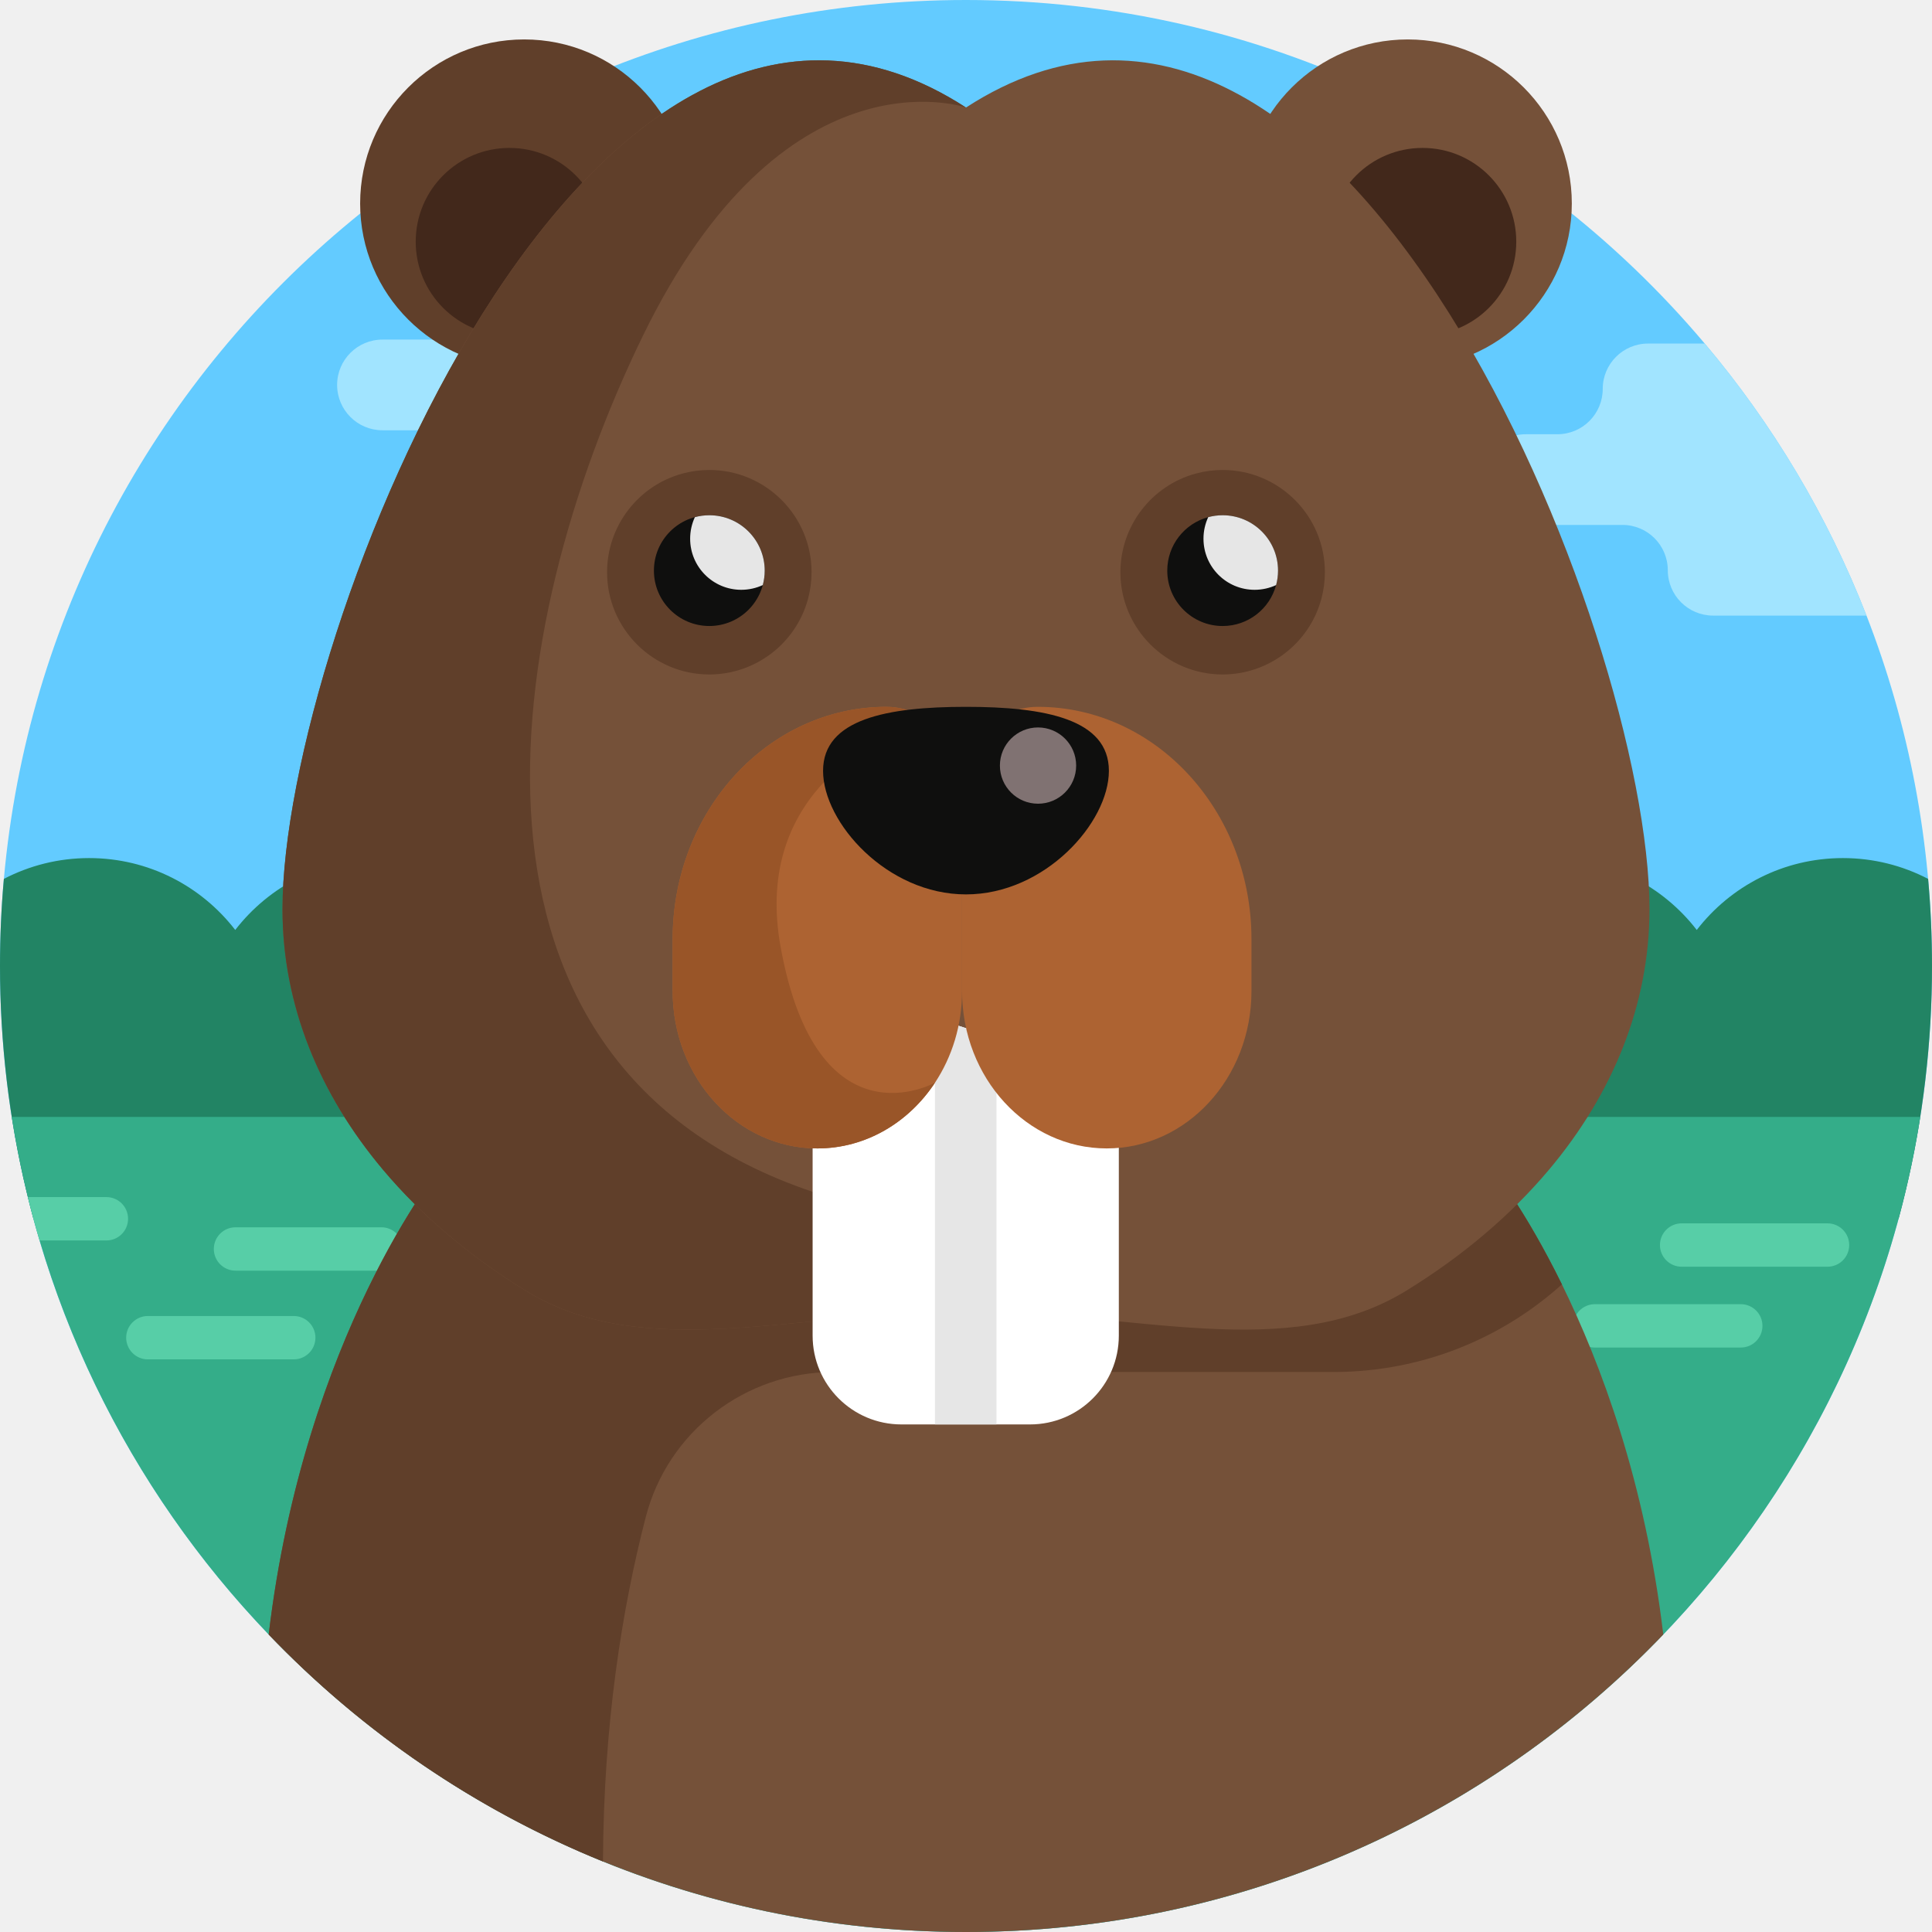
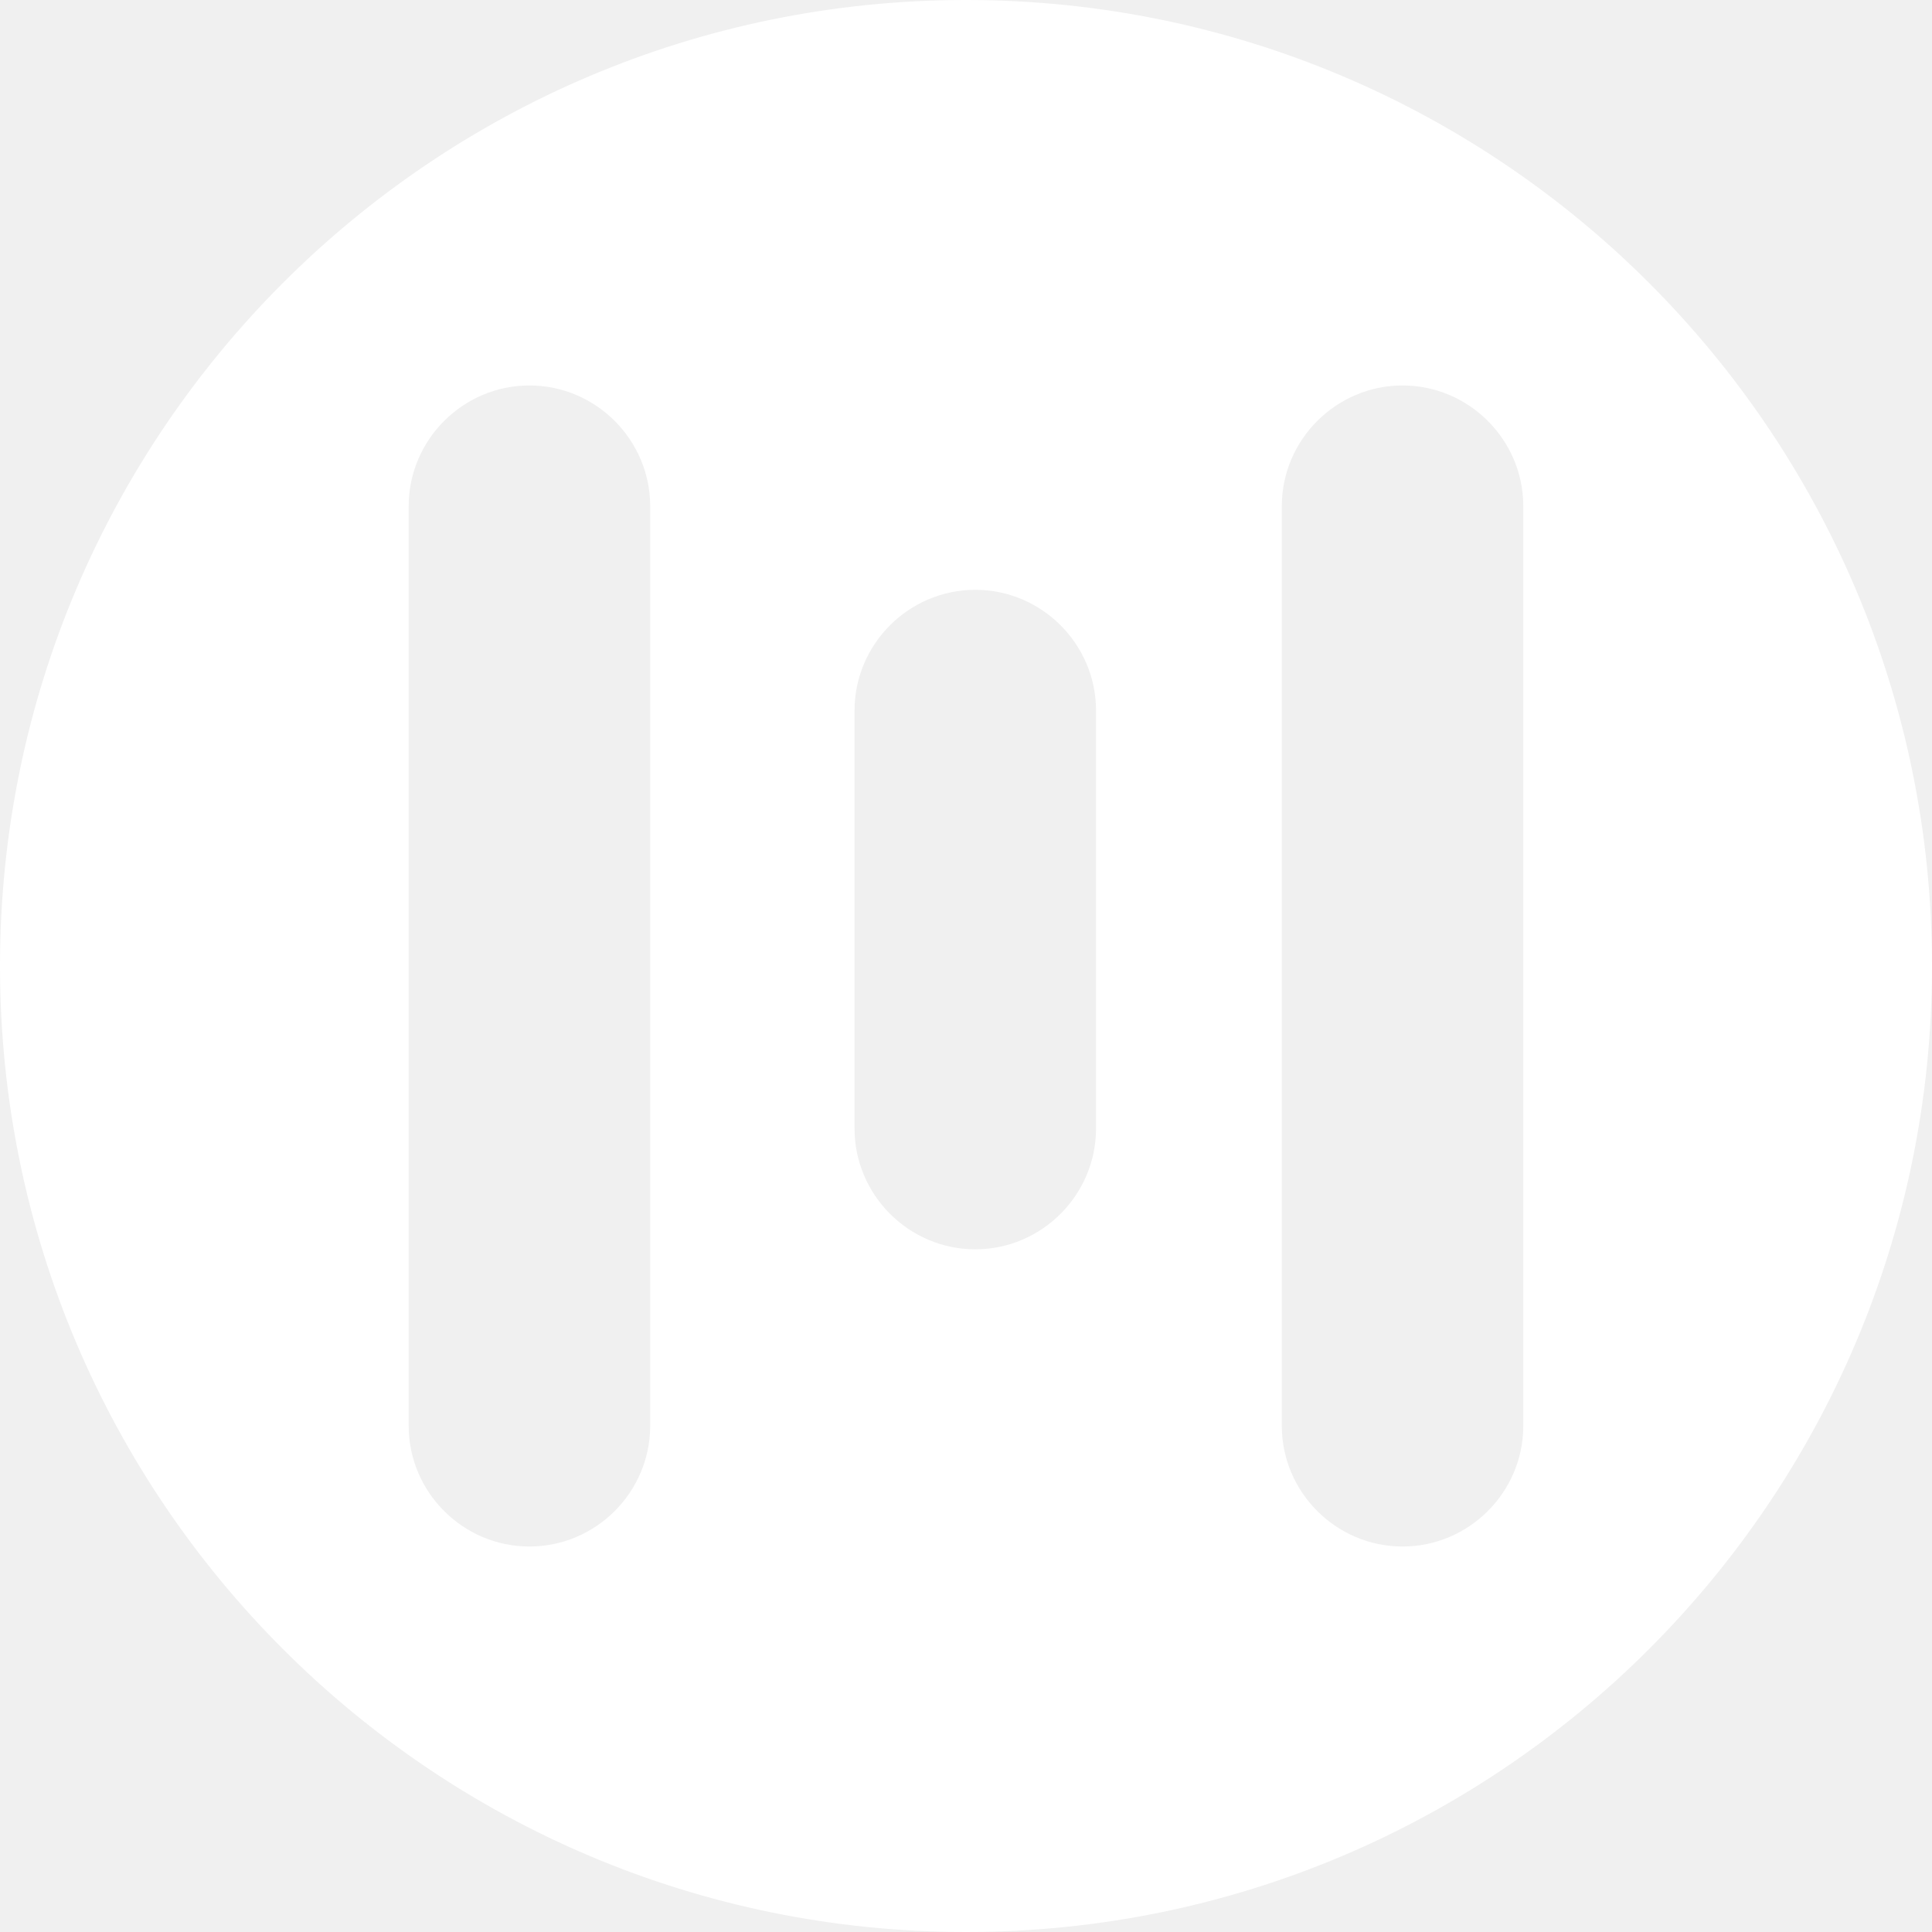
- <svg xmlns="http://www.w3.org/2000/svg" version="1.1" id="Capa_1" x="0px" y="0px" viewBox="0 0 512 512" style="enable-background:new 0 0 512 512;" xml:space="preserve">
-   <path style="fill:#63CBFF;" d="M511.999,255.999c0,17.021-1.661,33.656-4.838,49.747c-3.291,16.697-8.202,32.81-14.566,48.17  c-6.447,15.579-14.399,30.386-23.677,44.23C423.016,466.797,344.794,511.999,256,511.999c-41.179,0-80.081-9.718-114.541-27  c-39.852-19.968-73.77-50.04-98.398-86.852c-9.258-13.845-17.209-28.651-23.667-44.23c-6.363-15.36-11.274-31.472-14.566-48.18  c-3.166-16.091-4.827-32.716-4.827-49.737C0.001,114.615,114.615,0,256,0c78.534,0,148.814,35.37,195.772,91.042  c17.993,21.326,32.569,45.651,42.872,72.098C505.845,191.926,511.999,223.252,511.999,255.999z" />
-   <g>
-     <path style="fill:#A1E4FF;" d="M197.485,53.947L197.485,53.947c0-6.636-5.38-12.016-12.016-12.016h-66.873   c-6.636,0-12.016,5.38-12.016,12.016l0,0c0,6.636,5.38,12.016,12.016,12.016h8.36c6.636,0,12.016,5.38,12.016,12.016l0,0   c0,6.636-5.38,12.016-12.016,12.016h-25.601c-6.636,0-12.016,5.38-12.016,12.016l0,0c0,6.636,5.38,12.016,12.016,12.016h66.873   c6.636,0,12.016-5.38,12.016-12.016l0,0c0-6.636,5.38-12.016,12.016-12.016h25.6c6.636,0,12.016-5.38,12.016-12.016l0,0   c0-6.636-5.38-12.016-12.016-12.016h-8.359C202.864,65.963,197.485,60.584,197.485,53.947z" />
-     <path style="fill:#A1E4FF;" d="M494.644,163.14h-40.646c-6.635,0-12.016-5.381-12.016-12.016c0-3.323-1.348-6.322-3.521-8.495   s-5.183-3.521-8.495-3.521h-25.6c-6.635,0-12.016-5.381-12.016-12.016c0-3.323,1.348-6.322,3.521-8.495s5.183-3.521,8.495-3.521   h8.359c6.646,0,12.016-5.381,12.016-12.016s5.381-12.016,12.016-12.016h15.015C469.765,112.368,484.341,136.693,494.644,163.14z" />
-   </g>
-   <path style="fill:#228464;" d="M511.999,255.999c0,2.508-0.031,4.995-0.104,7.481c-0.596,20.532-3.605,40.458-8.756,59.507  c-4.66,1.463-9.613,2.257-14.754,2.257c-15.767,0-29.78-7.471-38.724-19.048c-8.955,11.577-22.967,19.048-38.734,19.048  c-15.767,0-29.79-7.471-38.734-19.048c-8.944,11.577-22.956,19.048-38.734,19.048c-15.767,0-29.78-7.471-38.724-19.048  c-8.955,11.577-22.967,19.048-38.734,19.048s-29.78-7.471-38.734-19.048c-8.944,11.577-22.956,19.048-38.724,19.048  c-15.778,0-29.79-7.471-38.734-19.048c-8.944,11.577-22.967,19.048-38.734,19.048s-29.78-7.471-38.734-19.048  c-8.944,11.577-22.956,19.048-38.724,19.048c-5.141,0-10.094-0.794-14.754-2.257c-5.151-19.048-8.161-38.975-8.756-59.507  C0.032,260.994,0,258.507,0,255.999c0-7.784,0.345-15.485,1.024-23.082c6.76-3.521,14.44-5.517,22.591-5.517  c15.767,0,29.78,7.461,38.724,19.048c8.955-11.588,22.967-19.048,38.734-19.048s29.79,7.461,38.734,19.048  c8.944-11.588,22.956-19.048,38.734-19.048c15.767,0,29.78,7.461,38.724,19.048c8.955-11.588,22.967-19.048,38.734-19.048  s29.78,7.461,38.734,19.048c8.944-11.588,22.956-19.048,38.724-19.048c15.778,0,29.79,7.461,38.734,19.048  c8.944-11.588,22.967-19.048,38.734-19.048c15.767,0,29.78,7.461,38.734,19.048c8.944-11.588,22.956-19.048,38.724-19.048  c8.15,0,15.83,1.996,22.591,5.517C511.654,240.514,511.999,248.215,511.999,255.999z" />
-   <path style="fill:#34AD89;" d="M508.886,295.988C489.691,418.376,383.779,511.999,256,511.999  c-116.119,0-214.172-77.312-245.509-183.264c-1.128-3.793-2.163-7.628-3.103-11.494c-1.724-6.98-3.145-14.064-4.274-21.253H508.886z  " />
-   <g>
-     <path style="fill:#57CEA7;" d="M101.073,336.739H62.412c-3.174,0-5.747-2.573-5.747-5.747l0,0c0-3.174,2.573-5.747,5.747-5.747   h38.661c3.174,0,5.747,2.573,5.747,5.747l0,0C106.819,334.166,104.247,336.739,101.073,336.739z" />
-     <path style="fill:#57CEA7;" d="M77.845,360.249H39.184c-3.174,0-5.747-2.573-5.747-5.747l0,0c0-3.174,2.573-5.747,5.747-5.747   h38.661c3.174,0,5.747,2.573,5.747,5.747l0,0C83.592,357.676,81.019,360.249,77.845,360.249z" />
-     <path style="fill:#57CEA7;" d="M169.274,410.926h-38.661c-3.174,0-5.747-2.573-5.747-5.747l0,0c0-3.174,2.573-5.747,5.747-5.747   h38.661c3.174,0,5.747,2.573,5.747,5.747l0,0C175.021,408.354,172.447,410.926,169.274,410.926z" />
-     <path style="fill:#57CEA7;" d="M214.727,450.111h-38.661c-3.174,0-5.747-2.573-5.747-5.747l0,0c0-3.174,2.573-5.747,5.747-5.747   h38.661c3.174,0,5.747,2.573,5.747,5.747l0,0C220.474,447.537,217.9,450.111,214.727,450.111z" />
-     <path style="fill:#57CEA7;" d="M33.939,322.988c0,1.588-0.648,3.03-1.682,4.065c-1.034,1.034-2.476,1.682-4.065,1.682H10.491   c-1.128-3.793-2.163-7.628-3.103-11.494h20.804C31.368,317.241,33.939,319.811,33.939,322.988z" />
-     <path style="fill:#57CEA7;" d="M484.31,335.694h-38.661c-3.174,0-5.747-2.573-5.747-5.747l0,0c0-3.174,2.573-5.747,5.747-5.747   h38.661c3.174,0,5.747,2.573,5.747,5.747l0,0C490.057,333.121,487.483,335.694,484.31,335.694z" />
-     <path style="fill:#57CEA7;" d="M461.322,357.114h-38.661c-3.174,0-5.747-2.573-5.747-5.747l0,0c0-3.174,2.573-5.747,5.747-5.747   h38.661c3.174,0,5.747,2.573,5.747,5.747l0,0C467.069,354.541,464.495,357.114,461.322,357.114z" />
-     <path style="fill:#57CEA7;" d="M379.82,385.326h-38.661c-3.174,0-5.747-2.573-5.747-5.747l0,0c0-3.174,2.573-5.747,5.747-5.747   h38.661c3.174,0,5.747,2.573,5.747,5.747l0,0C385.567,382.754,382.993,385.326,379.82,385.326z" />
-     <path style="fill:#57CEA7;" d="M417.436,435.481h-38.661c-3.174,0-5.747-2.573-5.747-5.747l0,0c0-3.174,2.573-5.747,5.747-5.747   h38.661c3.174,0,5.747,2.573,5.747,5.747l0,0C423.183,432.909,420.61,435.481,417.436,435.481z" />
-   </g>
-   <path style="fill:#755139;" d="M440.786,433.163C394.194,481.75,328.626,512,255.996,512s-138.198-30.25-184.779-78.827  c4.796-40.427,16.52-71.784,26.843-92.797c9.916-20.156,18.526-30.804,18.526-30.804h278.82c0,0,8.61,10.647,18.516,30.804  C424.245,361.389,435.979,392.746,440.786,433.163z" />
-   <path style="fill:#603F2A;" d="M395.406,309.572H184.358h-59.252c-2.697-2.301-8.52,0-8.52,0h-0.01c0,0-35.955,44.419-45.369,123.59  l0.01,0.01c24.764,25.819,54.878,46.467,88.576,60.134c0.175-36.394,5.031-66.906,11.348-91.306  c5.864-22.651,26.393-38.406,49.79-38.406H353.37c19.111,0,36.833-5.914,51.461-16.029c1.202-0.826,2.372-1.682,3.542-2.581  c1.912-1.463,3.762-2.999,5.548-4.608C404.016,320.22,395.406,309.572,395.406,309.572z" />
-   <circle style="fill:#755139;" cx="373.069" cy="53.93" r="43.479" />
-   <circle style="fill:#42281B;" cx="376.987" cy="64.042" r="24.841" />
-   <circle style="fill:#603F2A;" cx="138.918" cy="53.93" r="43.479" />
-   <circle style="fill:#42281B;" cx="135.01" cy="64.042" r="24.841" />
-   <path style="fill:#755139;" d="M437.132,240.984c0,25.286-9.749,48.922-26.624,68.994c-10.198,12.121-22.977,22.935-37.794,32.047  c-31.504,19.414-72.244,5.517-116.715,5.517h-0.731c-44.199,0.146-84.668,13.793-115.994-5.517  c-14.817-9.112-27.596-19.926-37.783-32.047c-16.886-20.072-26.624-43.708-26.624-68.994c0-72.965,81.073-277.242,181.112-212.5  c0.01,0.01,0.021,0.01,0.021,0.01C356.049-36.289,437.132,168.019,437.132,240.984z" />
-   <path style="fill:#603F2A;" d="M255.269,347.543c-44.199,0.146-84.668,13.793-115.994-5.517  c-14.817-9.112-27.596-19.926-37.783-32.047c-16.886-20.072-26.624-43.708-26.624-68.994c0-72.965,81.073-277.242,181.112-212.5  c-1.108-0.366-48.483-15.799-85.661,60.614c-37.616,77.322-55.693,192.783,45.035,226.742  C256.334,329.654,262.447,340.061,255.269,347.543z" />
-   <path style="fill:#FFFFFF;" d="M296.501,259.414v94.538c0,13.018-10.54,23.536-23.536,23.536h-34.077  c-12.996,0-23.536-10.518-23.536-23.536v-94.538l32.425,10.41l8.15,2.63l8.15-2.63L296.501,259.414z" />
-   <polygon style="fill:#E6E6E6;" points="264.076,269.823 264.076,377.487 247.777,377.487 247.777,269.823 255.927,272.453 " />
-   <path style="fill:#AD6332;" d="M254.955,209.136v53.509c0,9.07-2.664,17.46-7.189,24.304c-6.959,10.533-18.317,17.397-31.159,17.397  c-21.18,0-38.348-18.672-38.348-41.702v-13.74c0-17.011,6.343-32.402,16.593-43.551c10.24-11.139,24.409-18.035,40.04-18.035  c3.751,0,7.262,1.118,10.271,3.082C251.026,194.194,254.955,201.174,254.955,209.136z" />
-   <path style="fill:#995528;" d="M247.777,286.918l-0.01,0.031c-6.959,10.533-18.317,17.397-31.159,17.397  c-21.18,0-38.348-18.672-38.348-41.702v-13.74c0-17.011,6.343-32.402,16.593-43.551c10.24-11.139,24.409-18.035,40.04-18.035  c3.751,0,7.262,1.118,10.271,3.082c-16.488,5.987-45.296,22.12-38.275,60.656C216.607,304.347,247.777,286.918,247.777,286.918z" />
-   <path style="fill:#AD6332;" d="M293.304,304.345L293.304,304.345c-21.18,0-38.349-18.669-38.349-41.7v-53.514  c0-12.048,8.982-21.814,20.061-21.814l0,0c31.28,0,56.636,27.573,56.636,61.585v13.743  C331.653,285.676,314.483,304.345,293.304,304.345z" />
-   <path style="fill:#0F0F0E;" d="M293.867,204.28c0,13.727-16.957,32.745-37.873,32.745s-37.873-19.019-37.873-32.745  c0-13.727,16.957-16.963,37.873-16.963S293.867,190.553,293.867,204.28z" />
-   <circle style="fill:#807272;" cx="275.089" cy="202.887" r="10.105" />
-   <g>
-     <path style="fill:#603F2A;" d="M324.015,178.74c-14.941,0-27.096-12.155-27.096-27.096c0-12.23,8.242-22.989,20.043-26.162   c2.31-0.621,4.681-0.934,7.053-0.934c14.941,0,27.096,12.155,27.096,27.096c0,2.371-0.315,4.743-0.933,7.049   C347.003,170.498,336.246,178.74,324.015,178.74z" />
-     <path style="fill:#603F2A;" d="M187.977,178.74c-14.941,0-27.096-12.155-27.096-27.096c0-12.23,8.242-22.989,20.043-26.162   c2.31-0.621,4.681-0.934,7.053-0.934c14.941,0,27.096,12.155,27.096,27.096c0,2.371-0.314,4.743-0.933,7.049   C210.965,170.498,200.207,178.74,187.977,178.74z" />
-   </g>
-   <g>
-     <path style="fill:#0F0F0E;" d="M338.693,151.223c0,1.321-0.181,2.608-0.508,3.827c-1.682,6.255-7.384,10.85-14.169,10.85   c-8.106,0-14.678-6.571-14.678-14.678c0-6.786,4.595-12.487,10.85-14.169c1.219-0.327,2.507-0.508,3.827-0.508   C332.122,136.546,338.693,143.116,338.693,151.223z" />
-     <circle style="fill:#0F0F0E;" cx="187.976" cy="151.217" r="14.681" />
-   </g>
-   <g>
-     <path style="fill:#E6E6E6;" d="M338.693,151.223c0,1.321-0.181,2.608-0.508,3.827c-1.727,0.801-3.67,1.253-5.702,1.253   c-7.486,0-13.548-6.062-13.548-13.548c0-2.032,0.451-3.974,1.253-5.702c1.219-0.327,2.507-0.508,3.827-0.508   C332.122,136.546,338.693,143.116,338.693,151.223z" />
-     <path style="fill:#E6E6E6;" d="M202.654,151.223c0,1.321-0.181,2.608-0.508,3.827c-1.727,0.801-3.67,1.253-5.702,1.253   c-7.486,0-13.548-6.062-13.548-13.548c0-2.032,0.451-3.974,1.253-5.702c1.219-0.327,2.507-0.508,3.827-0.508   C196.084,136.546,202.654,143.116,202.654,151.223z" />
-   </g>
-   <g>
- </g>
-   <g>
- </g>
-   <g>
- </g>
-   <g>
- </g>
-   <g>
- </g>
-   <g>
- </g>
-   <g>
- </g>
-   <g>
- </g>
-   <g>
- </g>
-   <g>
- </g>
-   <g>
- </g>
-   <g>
- </g>
-   <g>
- </g>
-   <g>
- </g>
-   <g>
- </g>
+ <svg xmlns="http://www.w3.org/2000/svg" width="240" height="240" viewBox="0 0 240 240" fill="none">
+   <path d="M189.23 177.114C189.23 185.366 182.479 192.114 174.23 192.114C165.979 192.114 159.231 185.366 159.231 177.114V62.886C159.231 54.634 165.979 47.883 174.23 47.883C182.479 47.883 189.23 54.634 189.23 62.886V177.114ZM136.152 140.191C136.152 148.443 129.404 155.194 121.152 155.194C112.904 155.194 106.153 148.443 106.153 140.191V88.269C106.153 80.017 112.904 73.269 121.152 73.269C129.404 73.269 136.152 80.017 136.152 88.269V140.191ZM80.769 177.114C80.769 185.366 74.018 192.114 65.766 192.114C57.518 192.114 50.767 185.366 50.767 177.114V62.886C50.767 54.634 57.518 47.883 65.766 47.883C74.018 47.883 80.769 54.634 80.769 62.886V177.114ZM120 -4.14568e-06C53.726 -4.14568e-06 0 53.726 0 120C0 186.274 53.726 240 120 240C186.274 240 240 186.274 240 120C240 53.726 186.274 -4.14568e-06 120 -4.14568e-06Z" fill="white" />
</svg>
